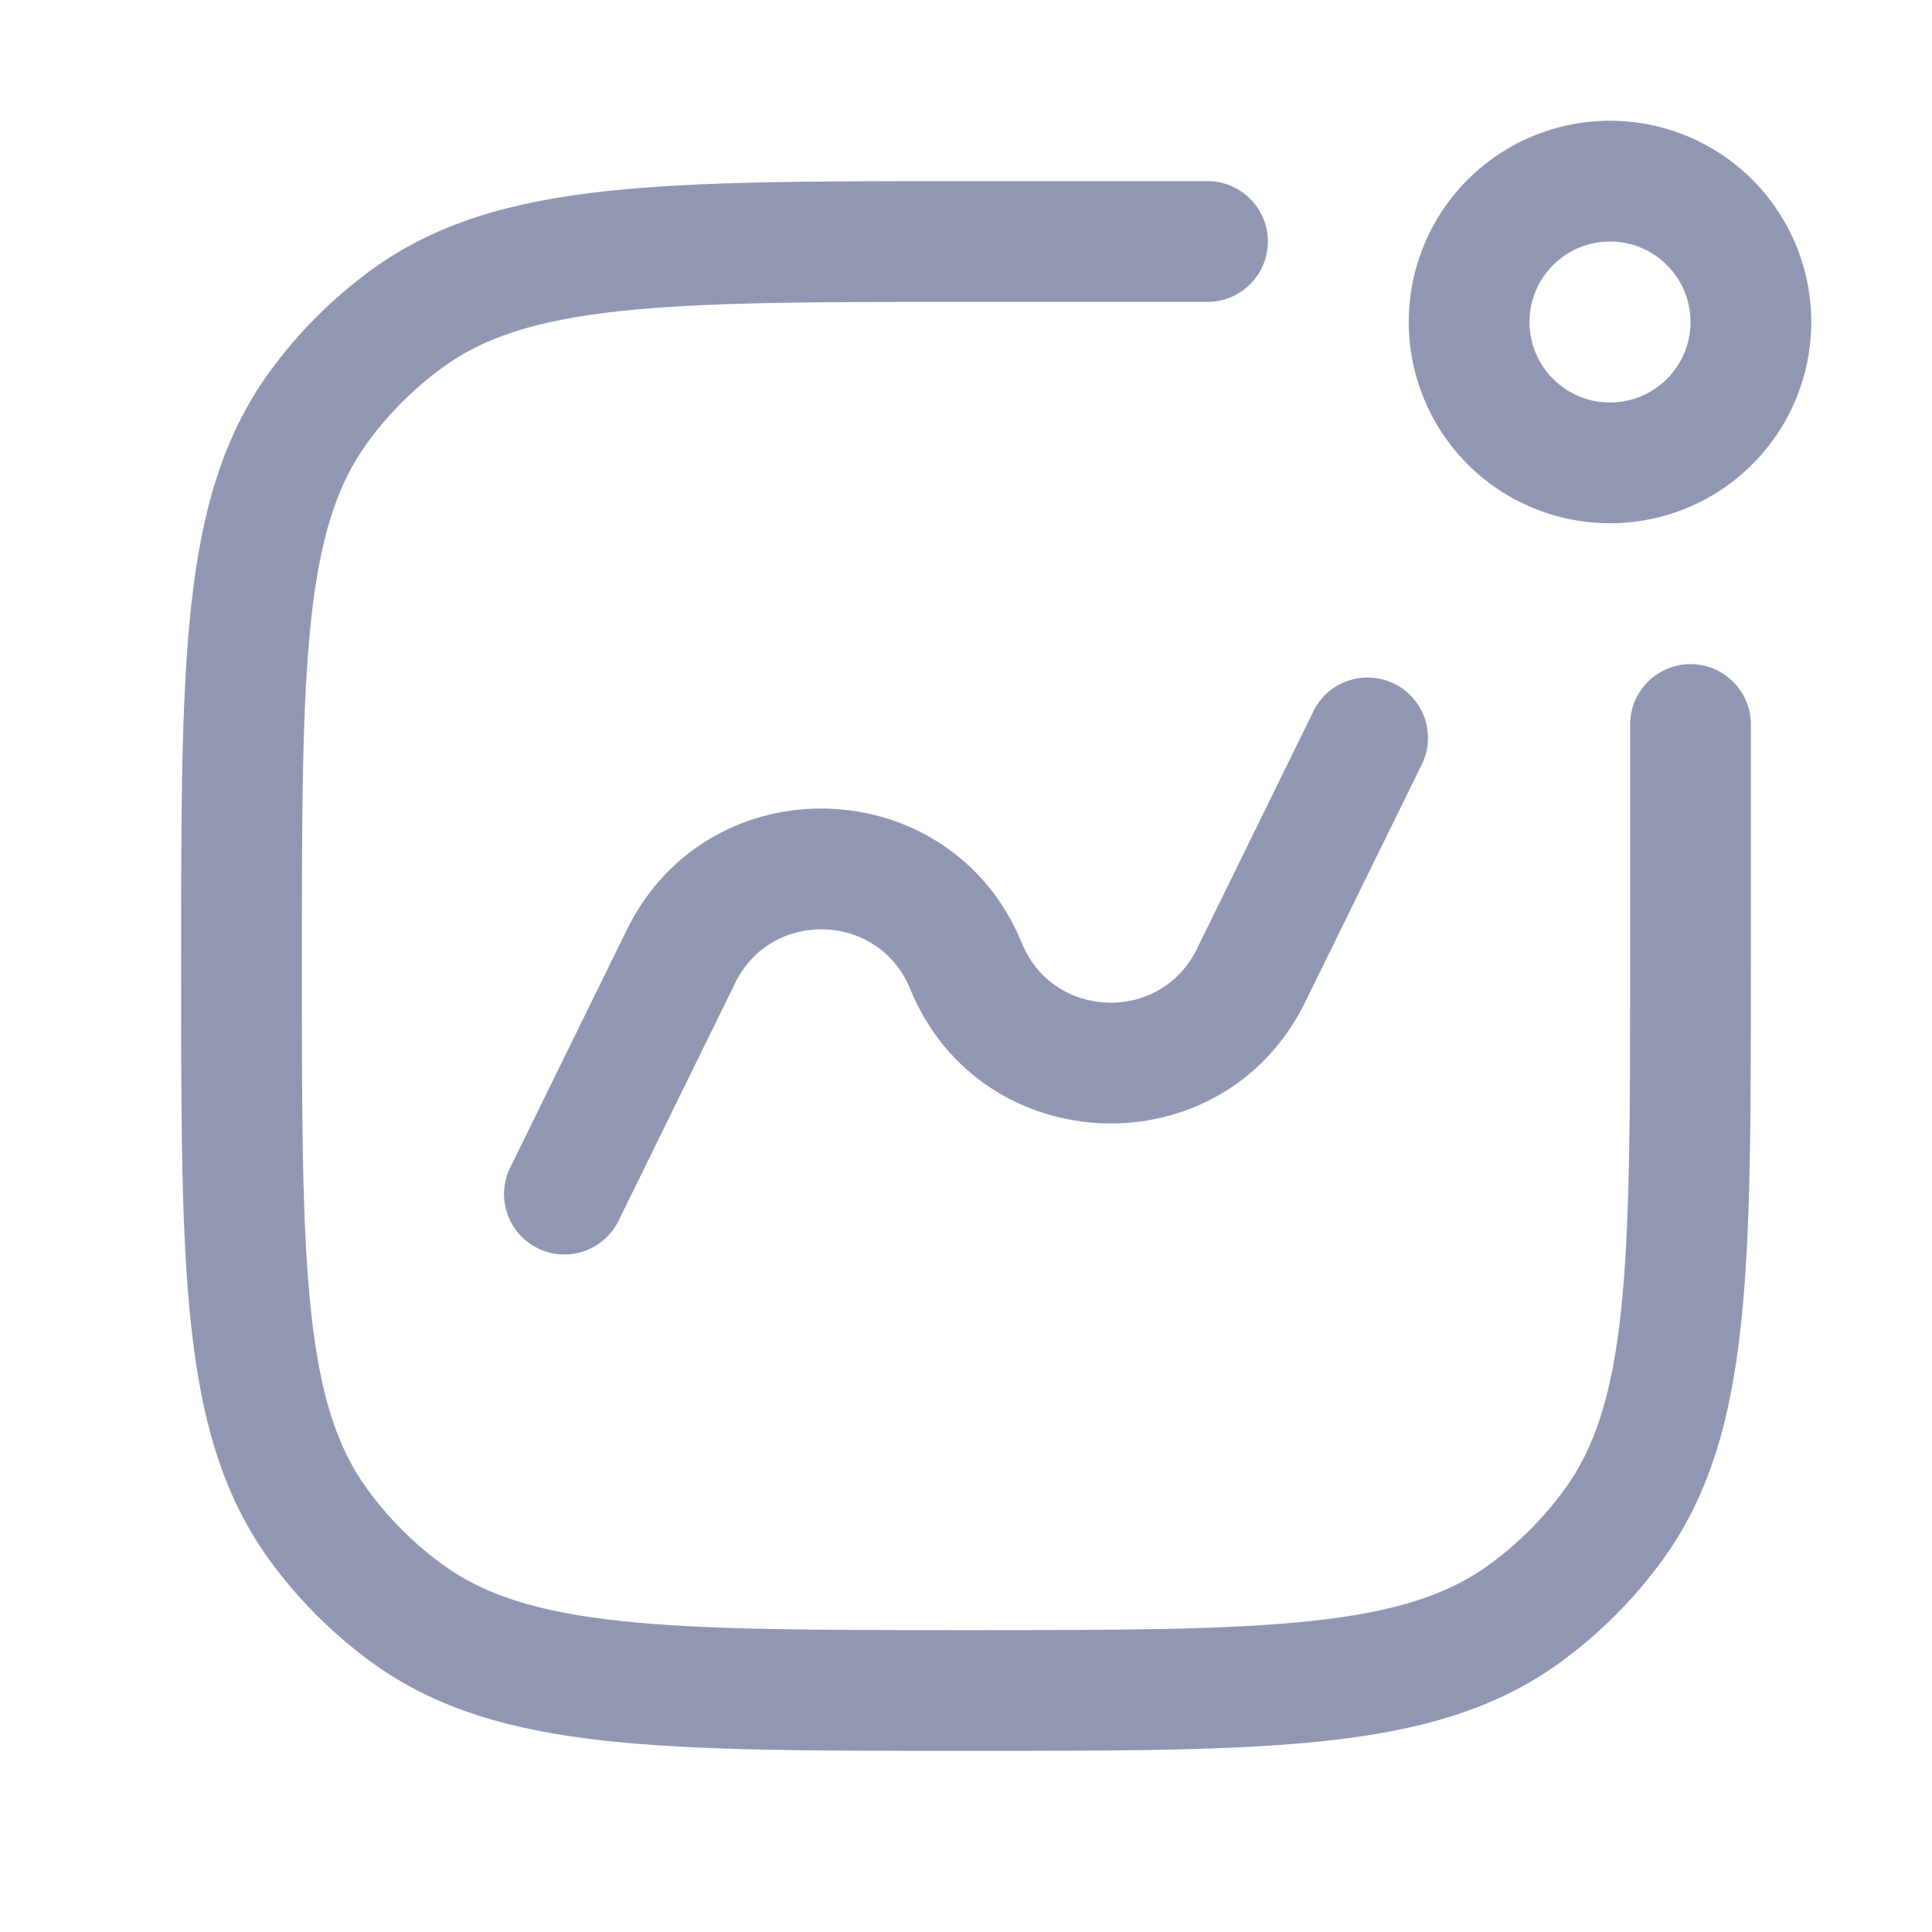
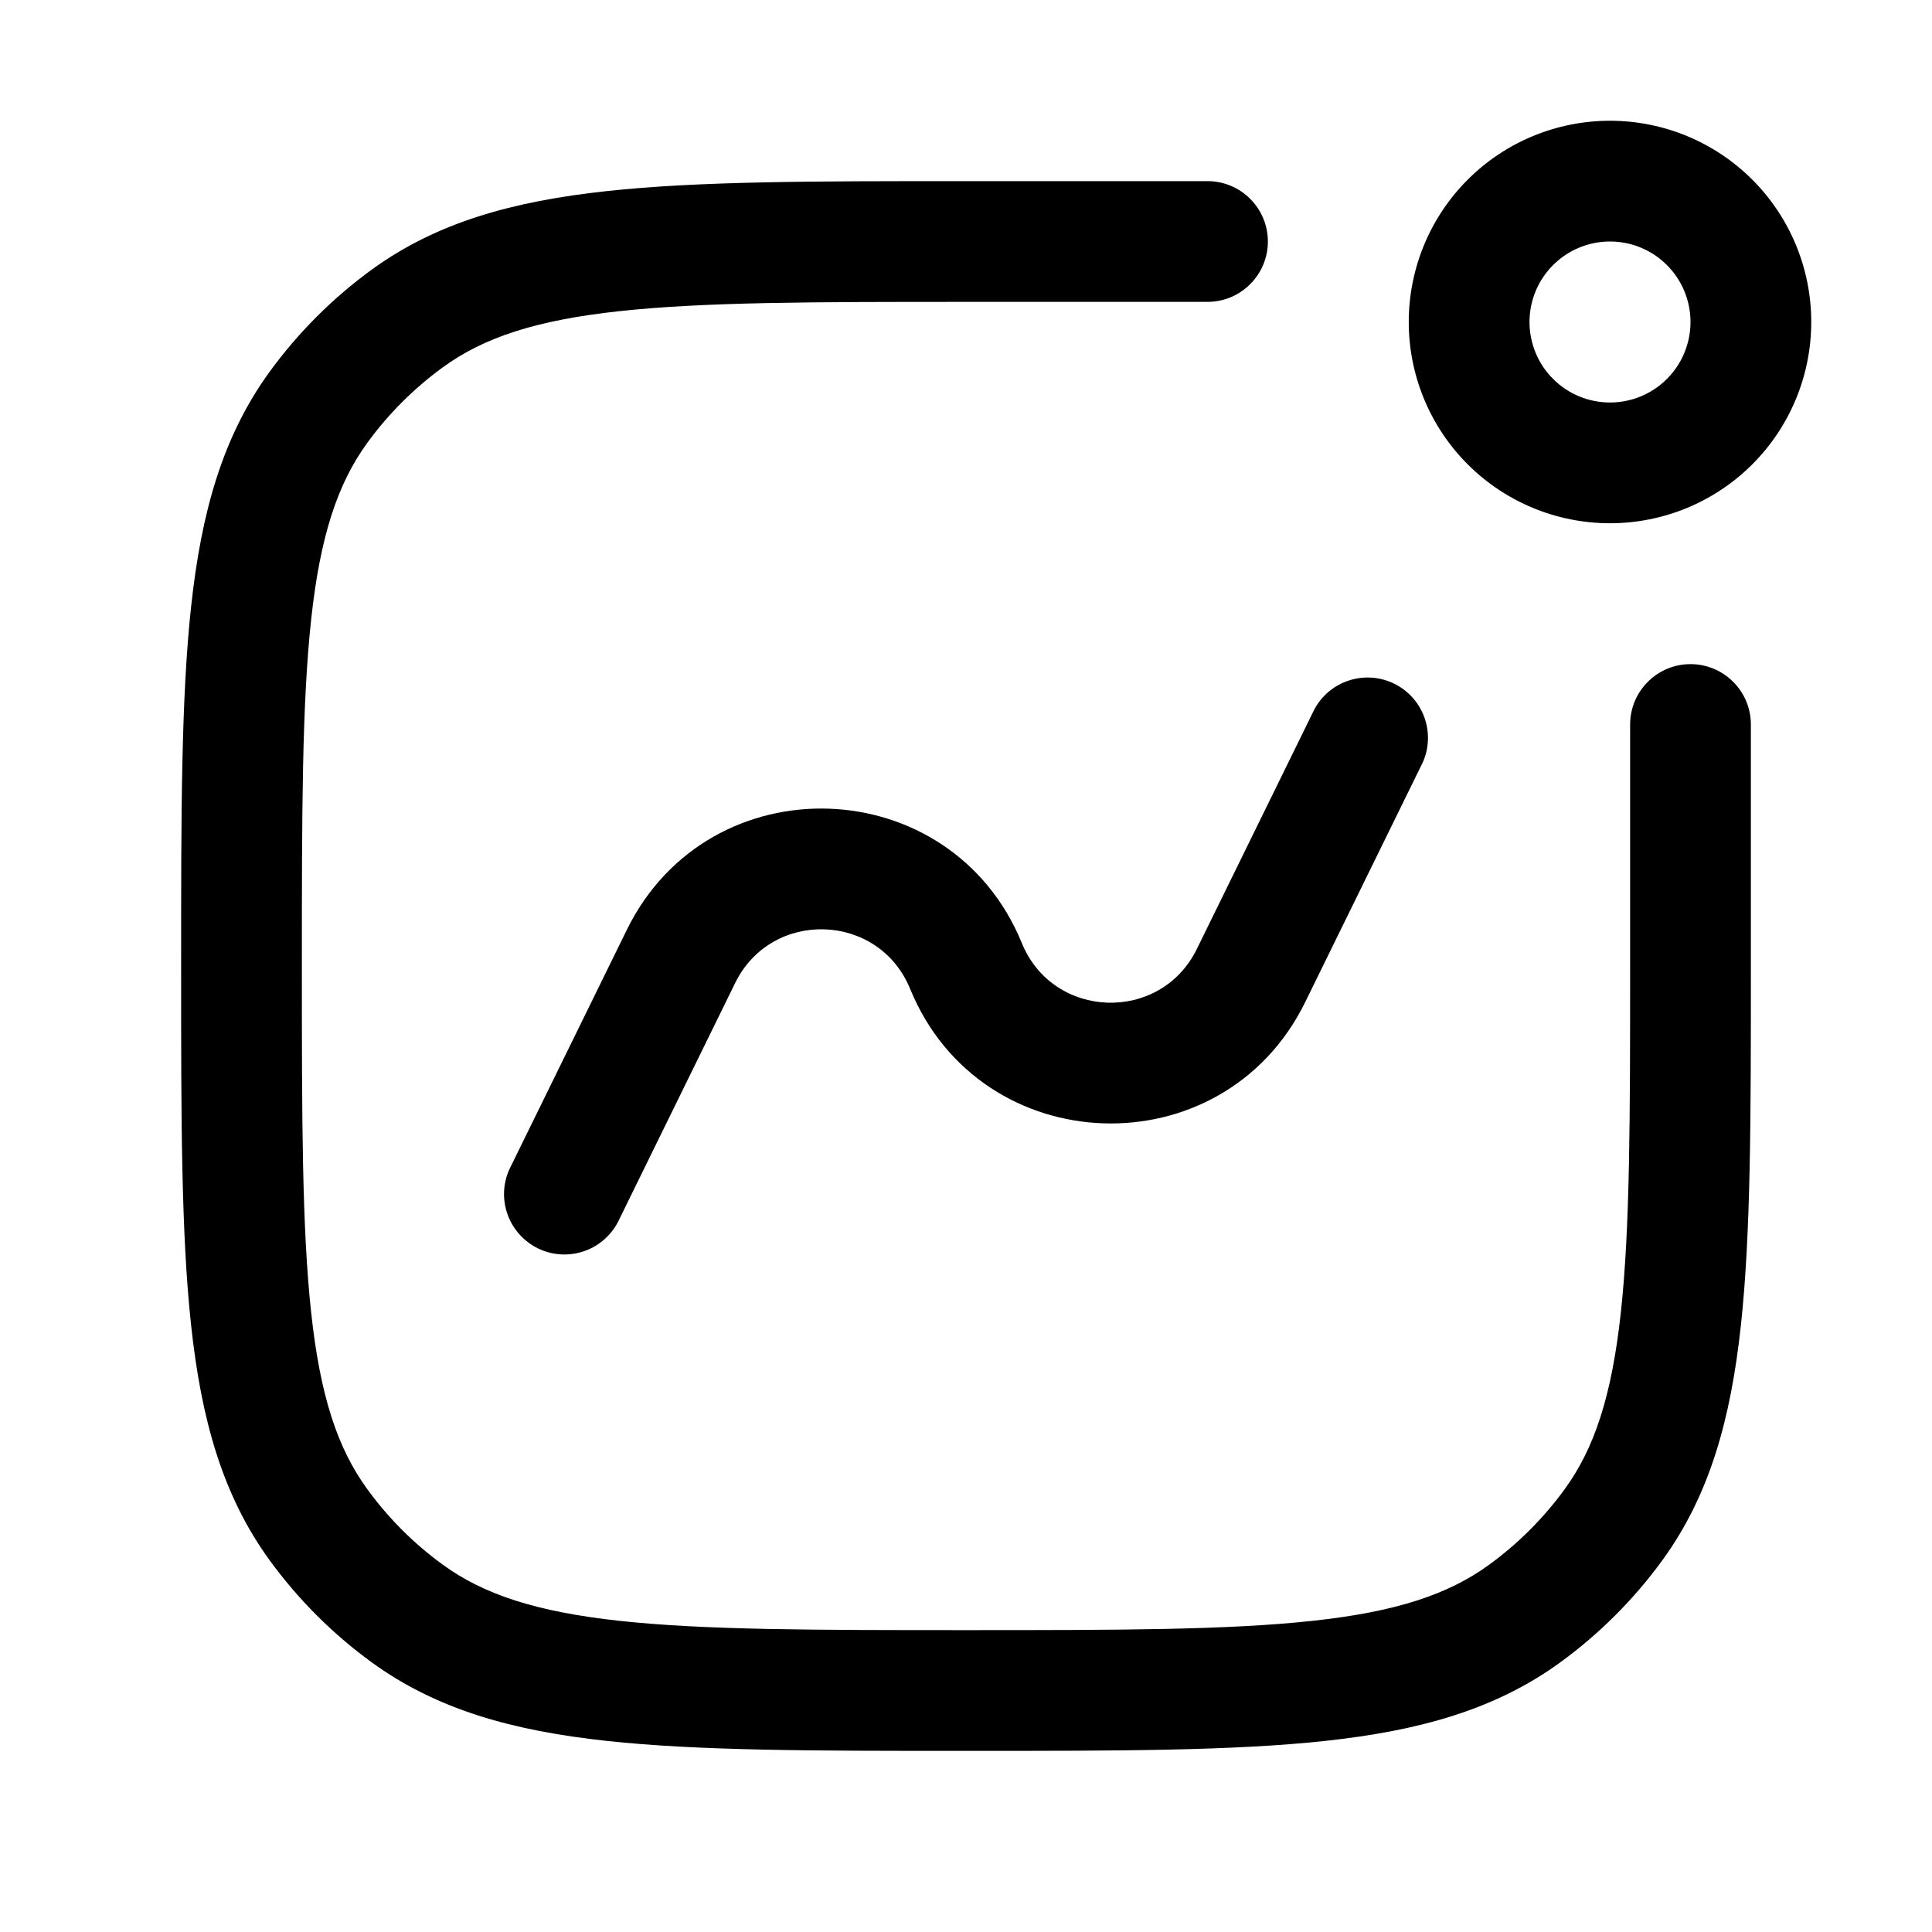
- <svg xmlns="http://www.w3.org/2000/svg" width="24" height="24" viewBox="0 0 24 24" fill="none">
-   <path d="M15 3.75C15.199 3.75 15.39 3.671 15.53 3.53C15.671 3.39 15.75 3.199 15.75 3C15.75 2.801 15.671 2.61 15.53 2.47C15.39 2.329 15.199 2.25 15 2.25H11.955C10.118 2.25 8.679 2.25 7.536 2.374C6.371 2.5 5.426 2.762 4.62 3.348C4.132 3.703 3.703 4.132 3.348 4.62C2.762 5.427 2.5 6.37 2.374 7.536C2.25 8.679 2.25 10.118 2.25 11.955V12.045C2.25 13.882 2.25 15.321 2.374 16.463C2.5 17.629 2.762 18.573 3.348 19.38C3.703 19.868 4.132 20.297 4.62 20.652C5.427 21.238 6.37 21.5 7.536 21.626C8.679 21.75 10.118 21.75 11.955 21.75H12.045C13.882 21.75 15.321 21.75 16.464 21.626C17.629 21.5 18.574 21.238 19.38 20.652C19.868 20.297 20.297 19.868 20.652 19.38C21.238 18.573 21.5 17.63 21.626 16.464C21.75 15.321 21.75 13.882 21.75 12.045V9C21.75 8.801 21.671 8.61 21.53 8.47C21.39 8.329 21.199 8.25 21 8.25C20.801 8.25 20.61 8.329 20.47 8.47C20.329 8.61 20.25 8.801 20.25 9V12C20.25 13.892 20.249 15.25 20.135 16.302C20.022 17.34 19.807 17.99 19.438 18.498C19.176 18.858 18.858 19.176 18.498 19.438C17.99 19.808 17.34 20.023 16.302 20.135C15.25 20.249 13.892 20.25 12 20.25C10.108 20.25 8.75 20.249 7.698 20.135C6.66 20.022 6.01 19.807 5.502 19.438C5.141 19.176 4.824 18.859 4.562 18.498C4.192 17.99 3.977 17.34 3.865 16.302C3.751 15.25 3.75 13.892 3.75 12C3.75 10.108 3.751 8.75 3.865 7.698C3.977 6.66 4.193 6.01 4.562 5.502C4.824 5.142 5.142 4.824 5.502 4.562C6.01 4.192 6.66 3.977 7.698 3.865C8.75 3.751 10.108 3.75 12 3.75H15Z" fill="#9197B3" />
-   <path d="M6.327 14.527C6.247 14.704 6.24 14.906 6.306 15.089C6.372 15.271 6.507 15.421 6.681 15.507C6.856 15.593 7.057 15.607 7.242 15.547C7.427 15.488 7.581 15.358 7.673 15.187L9.133 12.21C9.586 11.288 10.917 11.333 11.306 12.284C12.185 14.433 15.19 14.534 16.213 12.45L17.673 9.473C17.753 9.296 17.76 9.094 17.694 8.911C17.628 8.729 17.493 8.578 17.319 8.493C17.144 8.407 16.943 8.393 16.758 8.453C16.573 8.512 16.419 8.641 16.327 8.813L14.867 11.79C14.414 12.712 13.083 12.667 12.694 11.716C11.815 9.567 8.81 9.466 7.787 11.55L6.327 14.527Z" fill="#9197B3" />
-   <path fill-rule="evenodd" clip-rule="evenodd" d="M17.5 4C17.5 4.663 17.763 5.299 18.232 5.768C18.701 6.237 19.337 6.5 20 6.5C20.663 6.5 21.299 6.237 21.768 5.768C22.237 5.299 22.5 4.663 22.5 4C22.5 3.337 22.237 2.701 21.768 2.232C21.299 1.763 20.663 1.5 20 1.5C19.337 1.5 18.701 1.763 18.232 2.232C17.763 2.701 17.5 3.337 17.5 4ZM19 4C19 4.265 19.105 4.52 19.293 4.707C19.48 4.895 19.735 5 20 5C20.265 5 20.52 4.895 20.707 4.707C20.895 4.52 21 4.265 21 4C21 3.735 20.895 3.48 20.707 3.293C20.52 3.105 20.265 3 20 3C19.735 3 19.48 3.105 19.293 3.293C19.105 3.48 19 3.735 19 4Z" fill="#9197B3" />
+ <svg xmlns="http://www.w3.org/2000/svg" width="24" height="24" viewBox="0 0 24 24" fill="currentColor">
+   <path d="M15 3.75C15.199 3.75 15.39 3.671 15.53 3.53C15.671 3.39 15.75 3.199 15.75 3C15.75 2.801 15.671 2.61 15.53 2.47C15.39 2.329 15.199 2.25 15 2.25H11.955C10.118 2.25 8.679 2.25 7.536 2.374C6.371 2.5 5.426 2.762 4.62 3.348C4.132 3.703 3.703 4.132 3.348 4.62C2.762 5.427 2.5 6.37 2.374 7.536C2.25 8.679 2.25 10.118 2.25 11.955V12.045C2.25 13.882 2.25 15.321 2.374 16.463C2.5 17.629 2.762 18.573 3.348 19.38C3.703 19.868 4.132 20.297 4.62 20.652C5.427 21.238 6.37 21.5 7.536 21.626C8.679 21.75 10.118 21.75 11.955 21.75H12.045C13.882 21.75 15.321 21.75 16.464 21.626C17.629 21.5 18.574 21.238 19.38 20.652C19.868 20.297 20.297 19.868 20.652 19.38C21.238 18.573 21.5 17.63 21.626 16.464C21.75 15.321 21.75 13.882 21.75 12.045V9C21.75 8.801 21.671 8.61 21.53 8.47C21.39 8.329 21.199 8.25 21 8.25C20.801 8.25 20.61 8.329 20.47 8.47C20.329 8.61 20.25 8.801 20.25 9V12C20.25 13.892 20.249 15.25 20.135 16.302C20.022 17.34 19.807 17.99 19.438 18.498C19.176 18.858 18.858 19.176 18.498 19.438C17.99 19.808 17.34 20.023 16.302 20.135C15.25 20.249 13.892 20.25 12 20.25C10.108 20.25 8.75 20.249 7.698 20.135C6.66 20.022 6.01 19.807 5.502 19.438C5.141 19.176 4.824 18.859 4.562 18.498C4.192 17.99 3.977 17.34 3.865 16.302C3.751 15.25 3.75 13.892 3.75 12C3.75 10.108 3.751 8.75 3.865 7.698C3.977 6.66 4.193 6.01 4.562 5.502C4.824 5.142 5.142 4.824 5.502 4.562C6.01 4.192 6.66 3.977 7.698 3.865C8.75 3.751 10.108 3.75 12 3.75H15Z" fill="currentColor" />
+   <path d="M6.327 14.527C6.247 14.704 6.24 14.906 6.306 15.089C6.372 15.271 6.507 15.421 6.681 15.507C6.856 15.593 7.057 15.607 7.242 15.547C7.427 15.488 7.581 15.358 7.673 15.187L9.133 12.21C9.586 11.288 10.917 11.333 11.306 12.284C12.185 14.433 15.19 14.534 16.213 12.45L17.673 9.473C17.753 9.296 17.76 9.094 17.694 8.911C17.628 8.729 17.493 8.578 17.319 8.493C17.144 8.407 16.943 8.393 16.758 8.453C16.573 8.512 16.419 8.641 16.327 8.813L14.867 11.79C14.414 12.712 13.083 12.667 12.694 11.716C11.815 9.567 8.81 9.466 7.787 11.55L6.327 14.527Z" fill="currentColor" />
+   <path fill-rule="evenodd" clip-rule="evenodd" d="M17.5 4C17.5 4.663 17.763 5.299 18.232 5.768C18.701 6.237 19.337 6.5 20 6.5C20.663 6.5 21.299 6.237 21.768 5.768C22.237 5.299 22.5 4.663 22.5 4C22.5 3.337 22.237 2.701 21.768 2.232C21.299 1.763 20.663 1.5 20 1.5C19.337 1.5 18.701 1.763 18.232 2.232C17.763 2.701 17.5 3.337 17.5 4ZM19 4C19 4.265 19.105 4.52 19.293 4.707C19.48 4.895 19.735 5 20 5C20.265 5 20.52 4.895 20.707 4.707C20.895 4.52 21 4.265 21 4C21 3.735 20.895 3.48 20.707 3.293C20.52 3.105 20.265 3 20 3C19.735 3 19.48 3.105 19.293 3.293C19.105 3.48 19 3.735 19 4Z" fill="currentColor" />
</svg>
